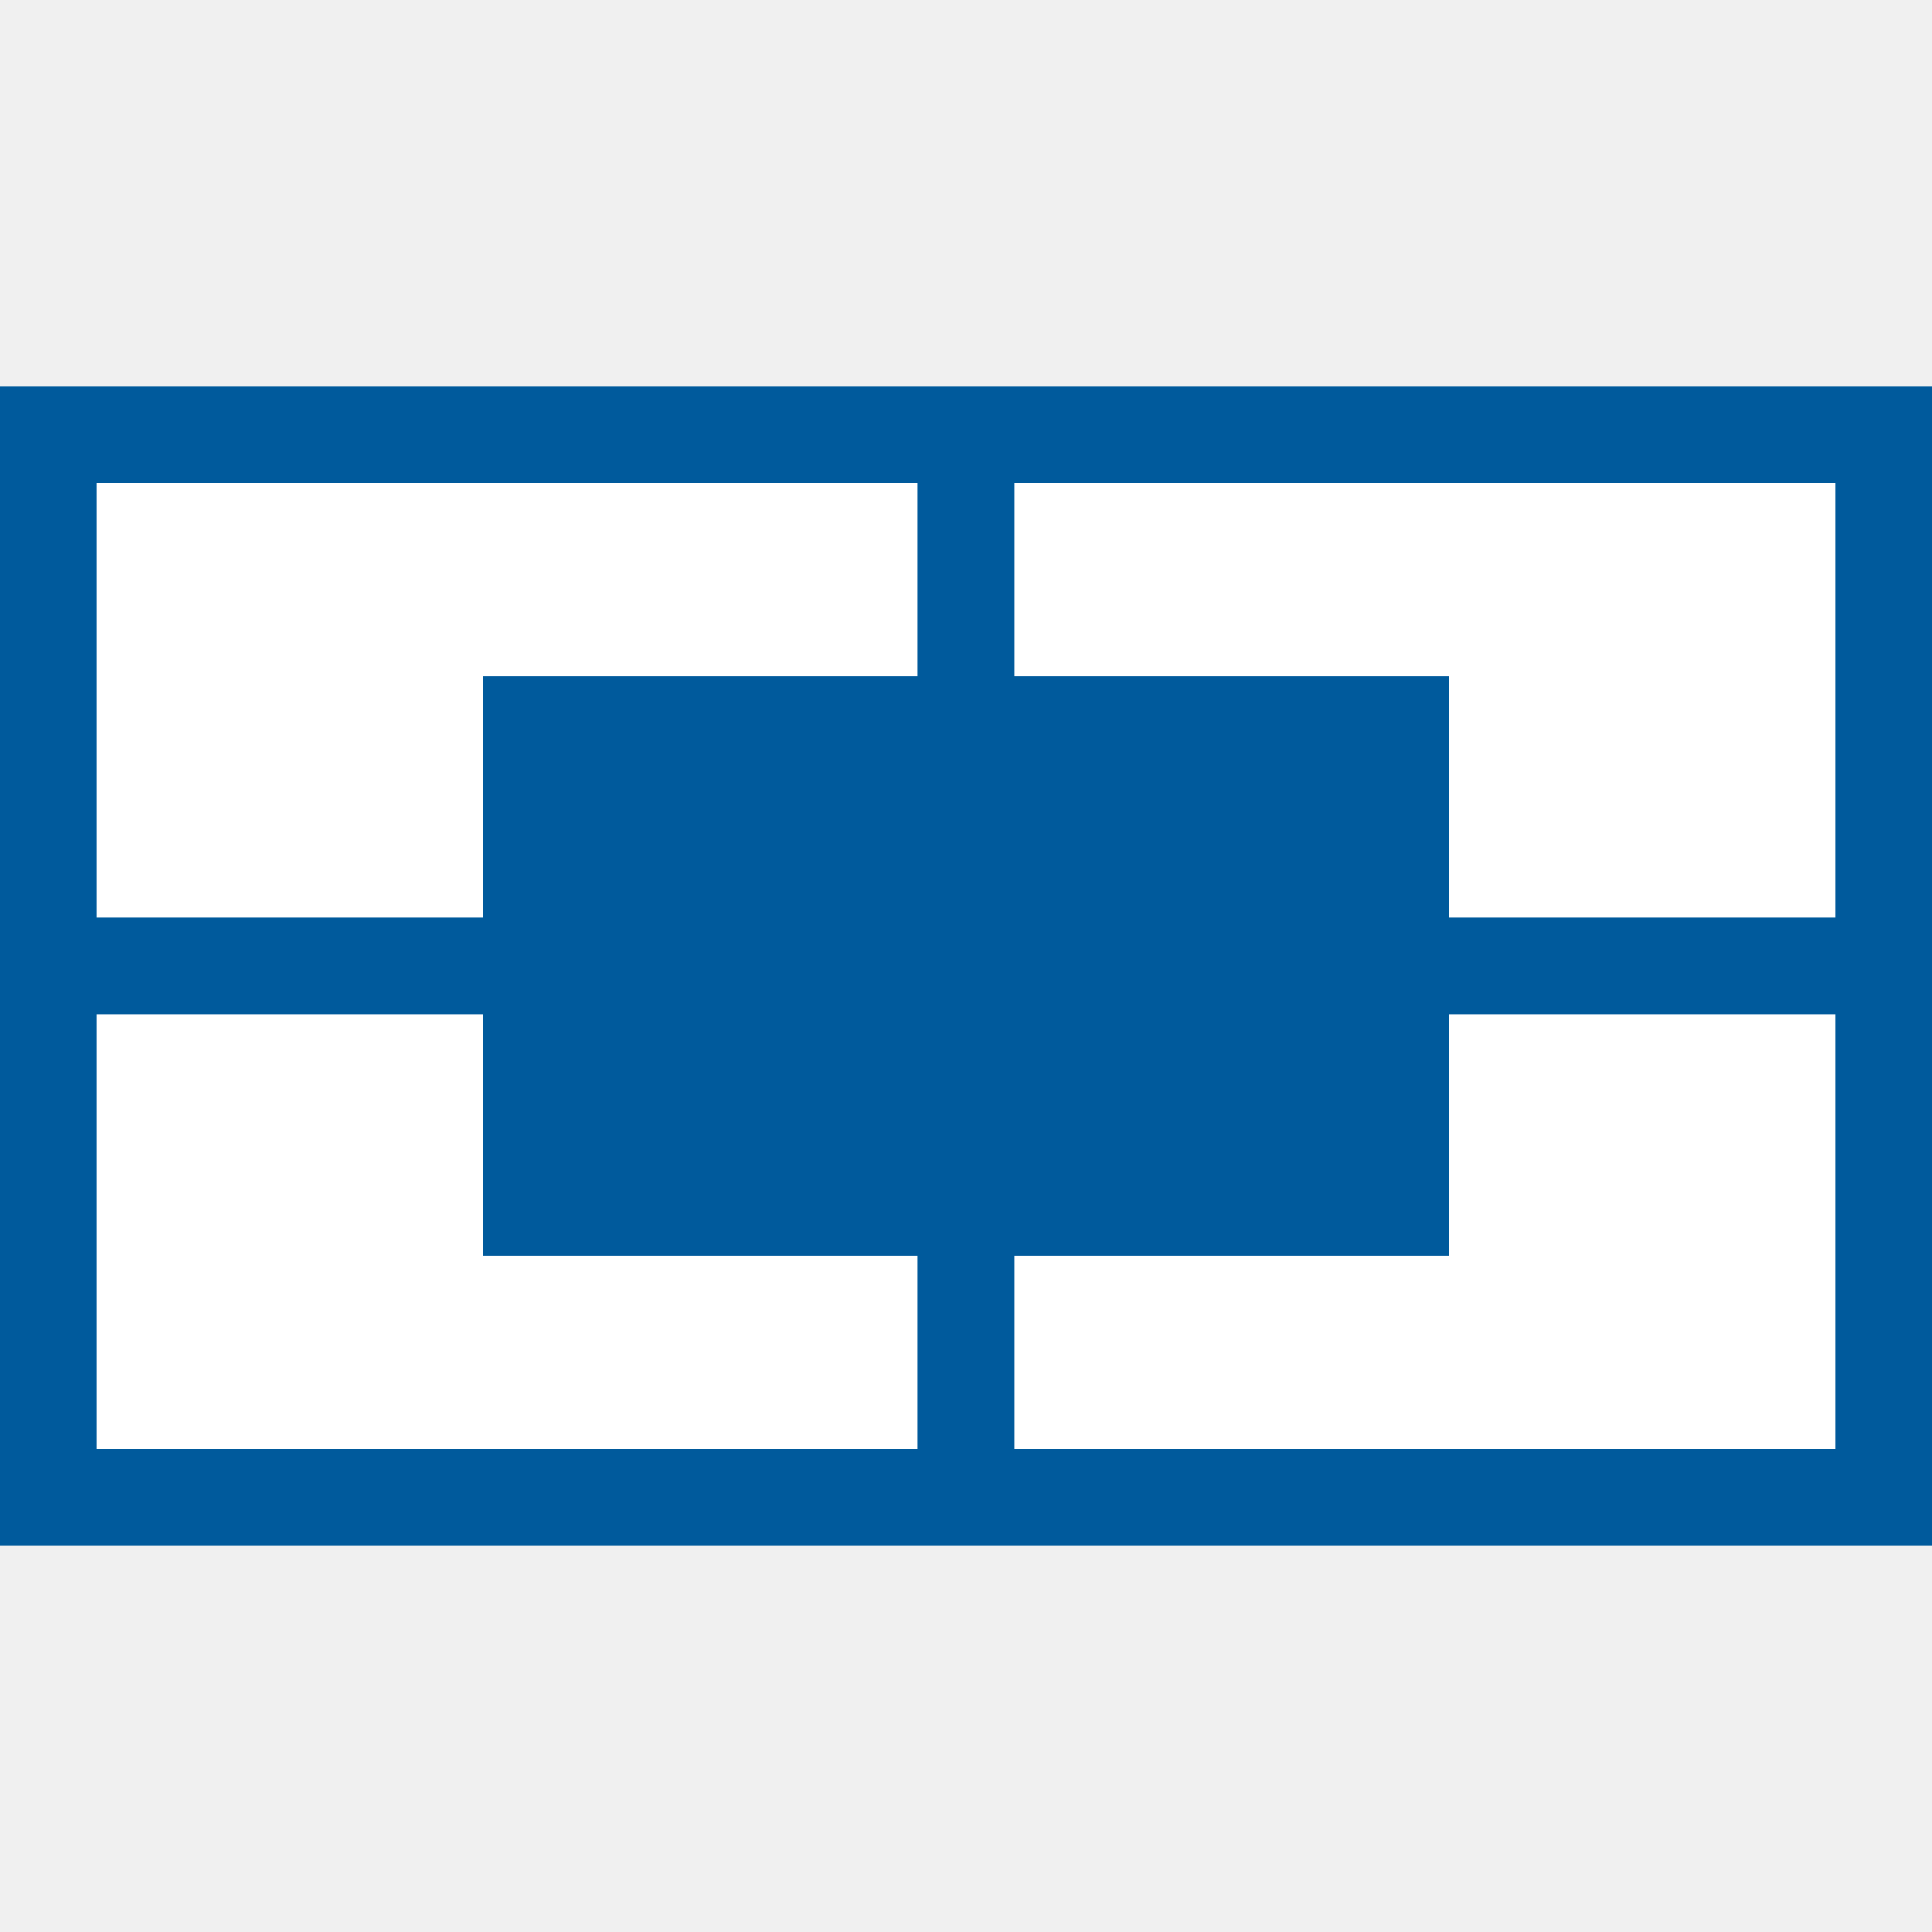
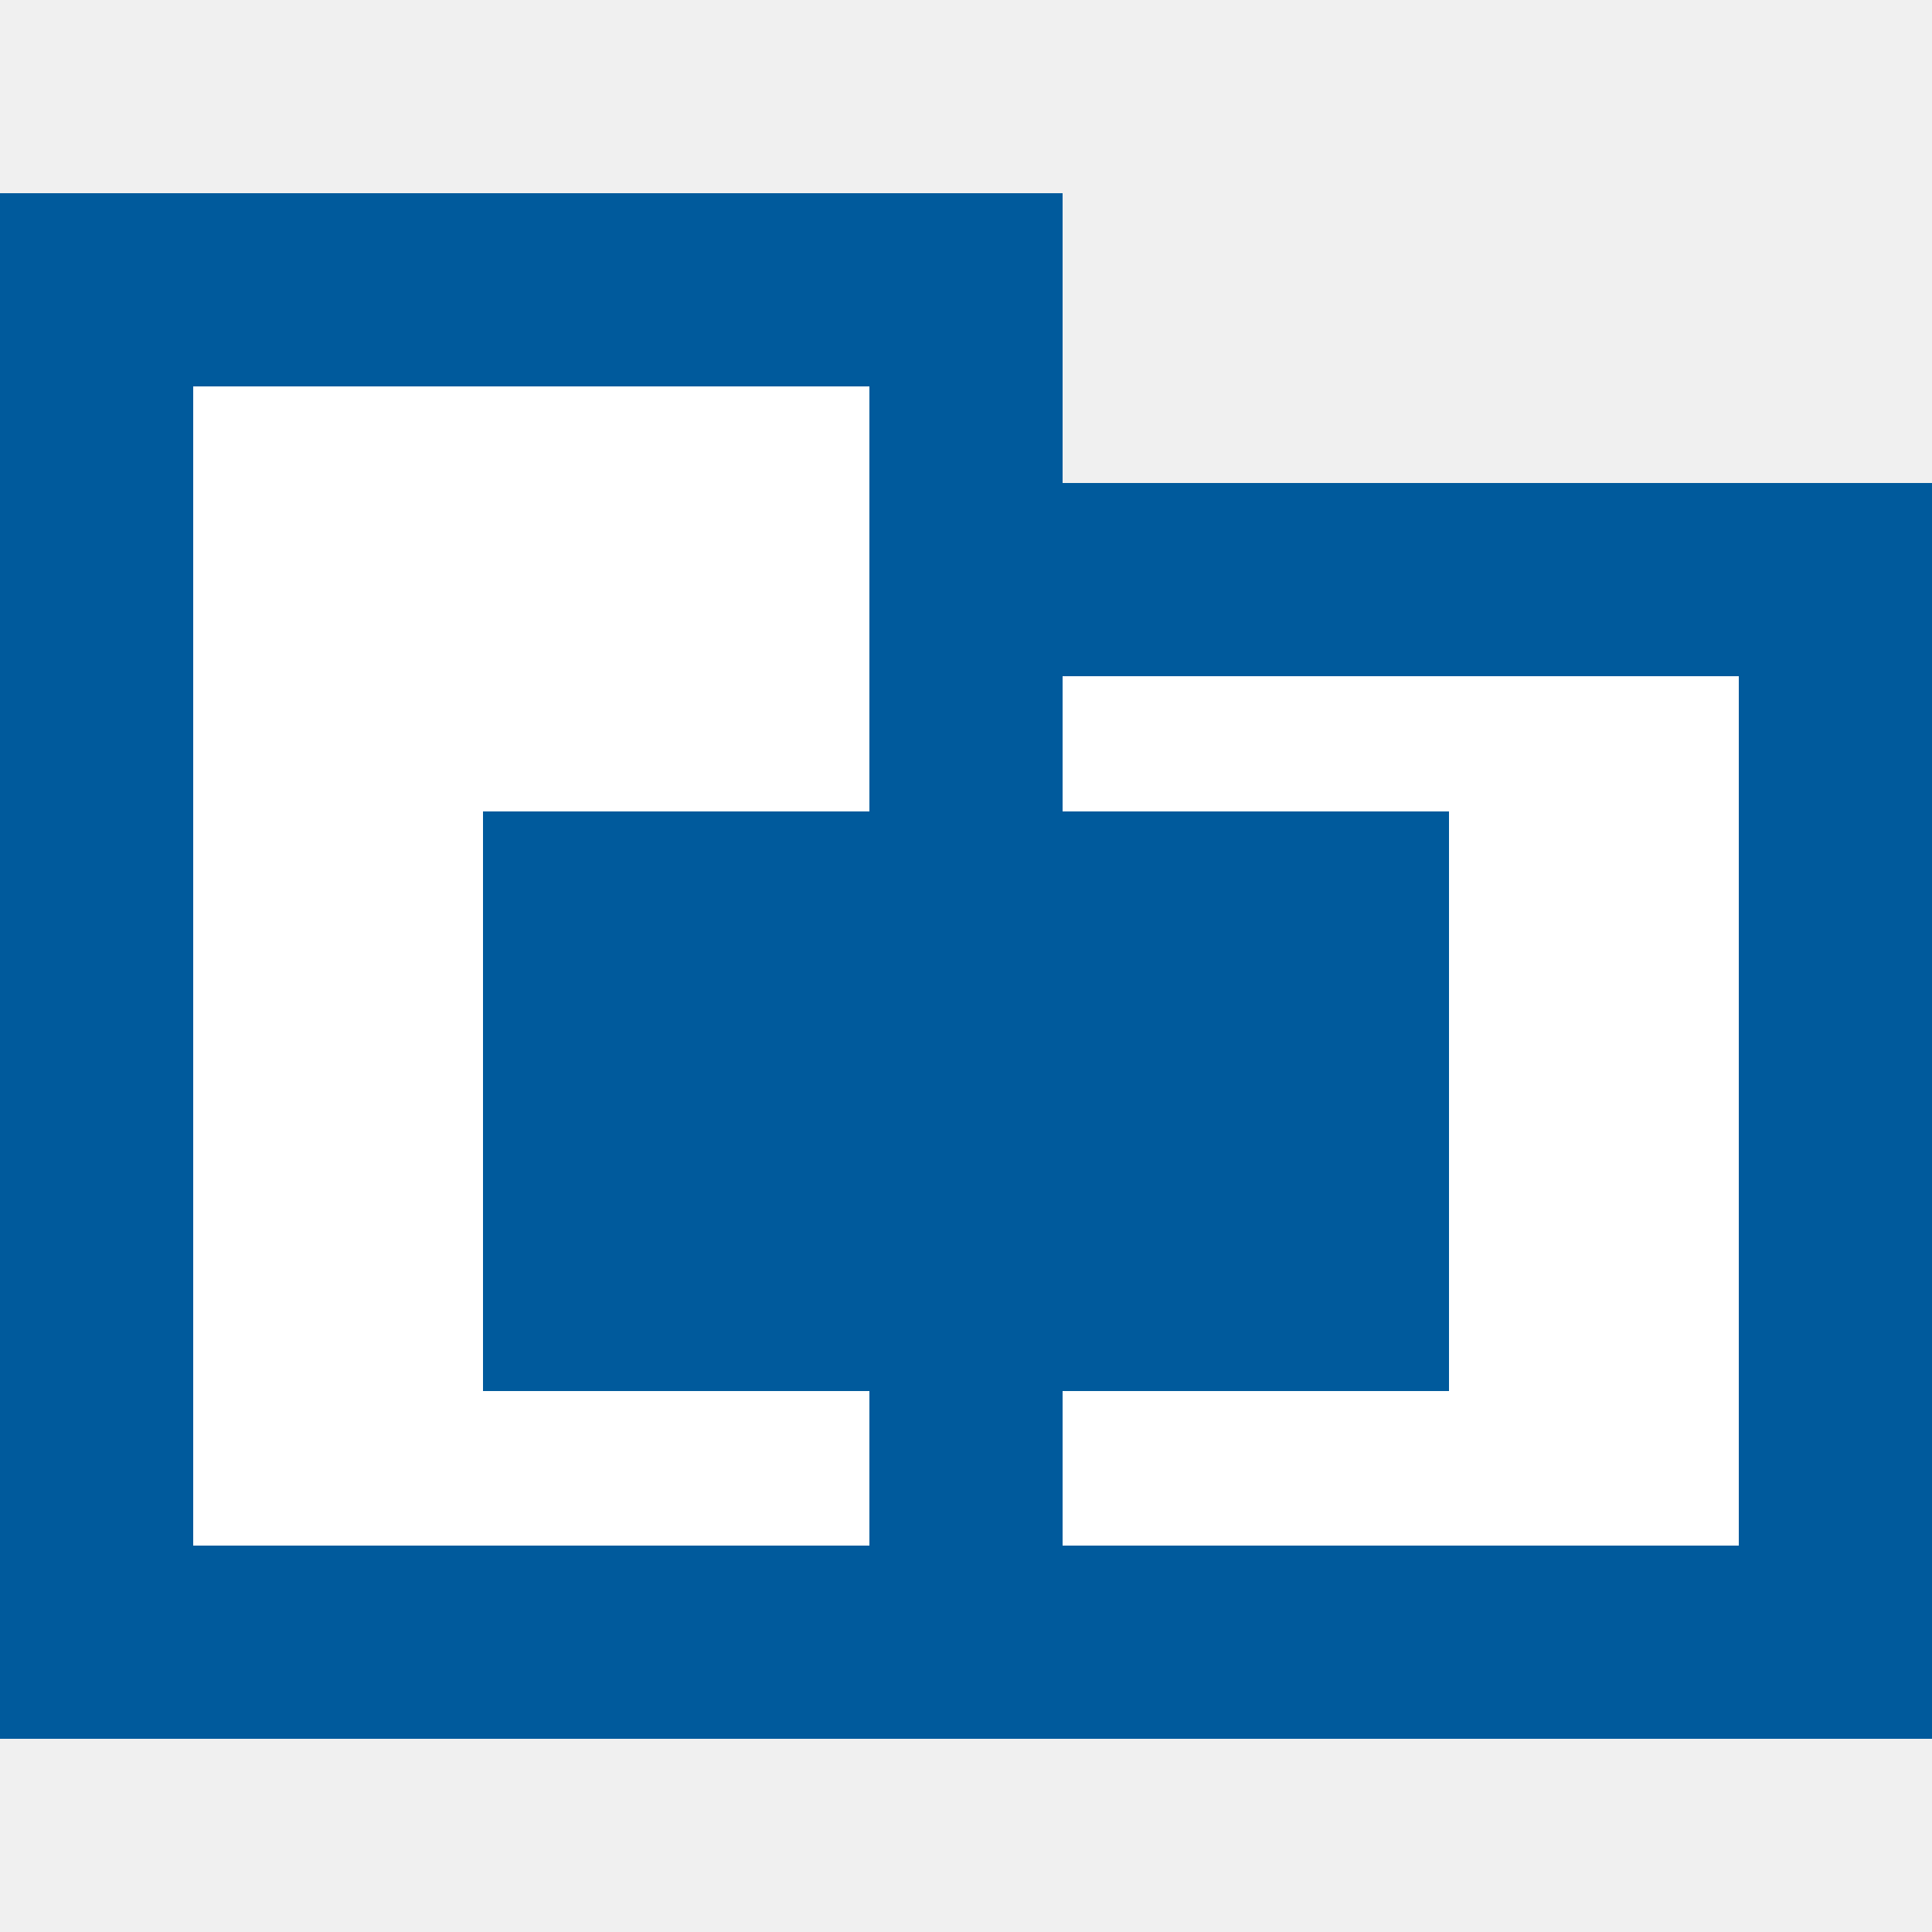
<svg xmlns="http://www.w3.org/2000/svg" width="100" height="100">
-   <rect stroke="#005a9c" height="27.5" width="47.5" y="22.5" x="2.5" stroke-width="5" fill="#fff" />
-   <rect stroke="#005a9c" height="27.5" width="47.5" y="50" x="2.5" stroke-width="5" fill="#fff" />
-   <rect stroke="#005a9c" height="27.5" width="47.5" y="22.5" x="50" stroke-width="5" fill="#fff" />
-   <rect stroke="#005a9c" height="27.5" width="47.5" y="50" x="50" stroke-width="5" fill="#fff" />
-   <rect height="30" width="50" y="35" x="25" stroke-width="0" fill="#005a9c" />
+   <rect x="5" y="15" width="45" height="70" stroke-width="10" stroke="#005a9c" fill="#fff" />
+   <rect x="50" y="30" width="45" height="55" stroke-width="10" stroke="#005a9c" fill="#fff" />
+   <rect x="25" y="42" height="30" width="50" fill="#005a9c" />
</svg>
